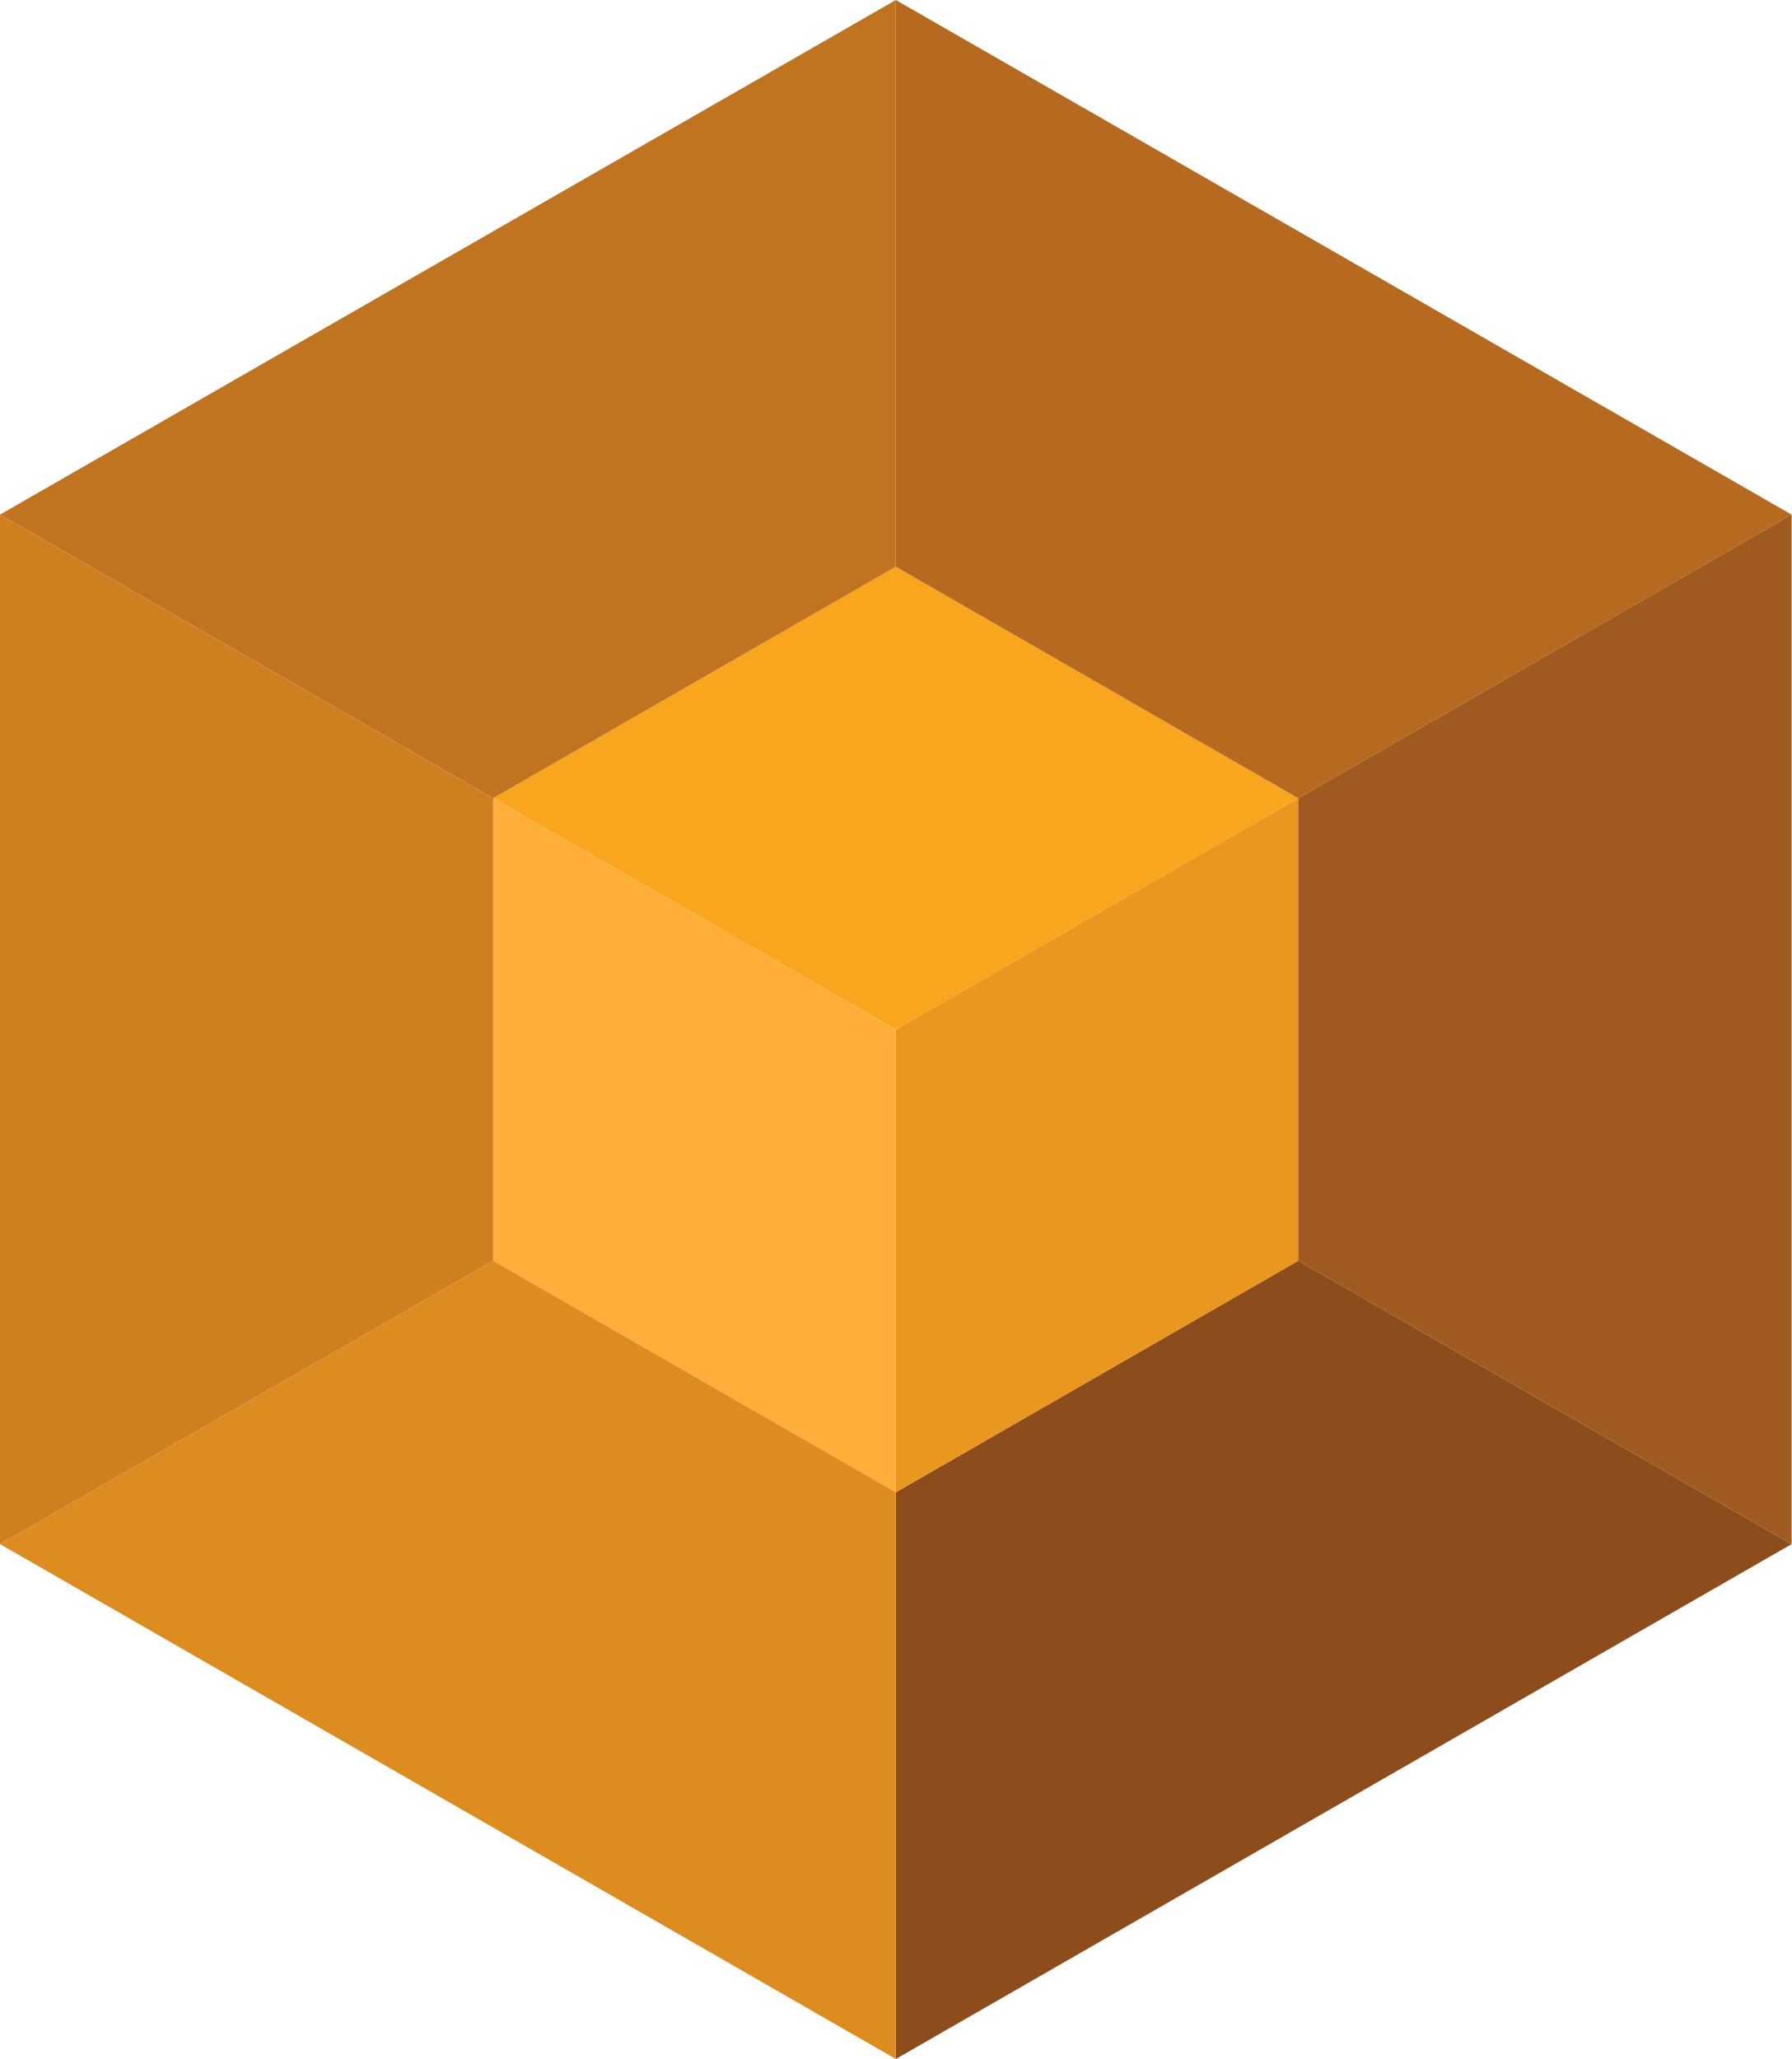
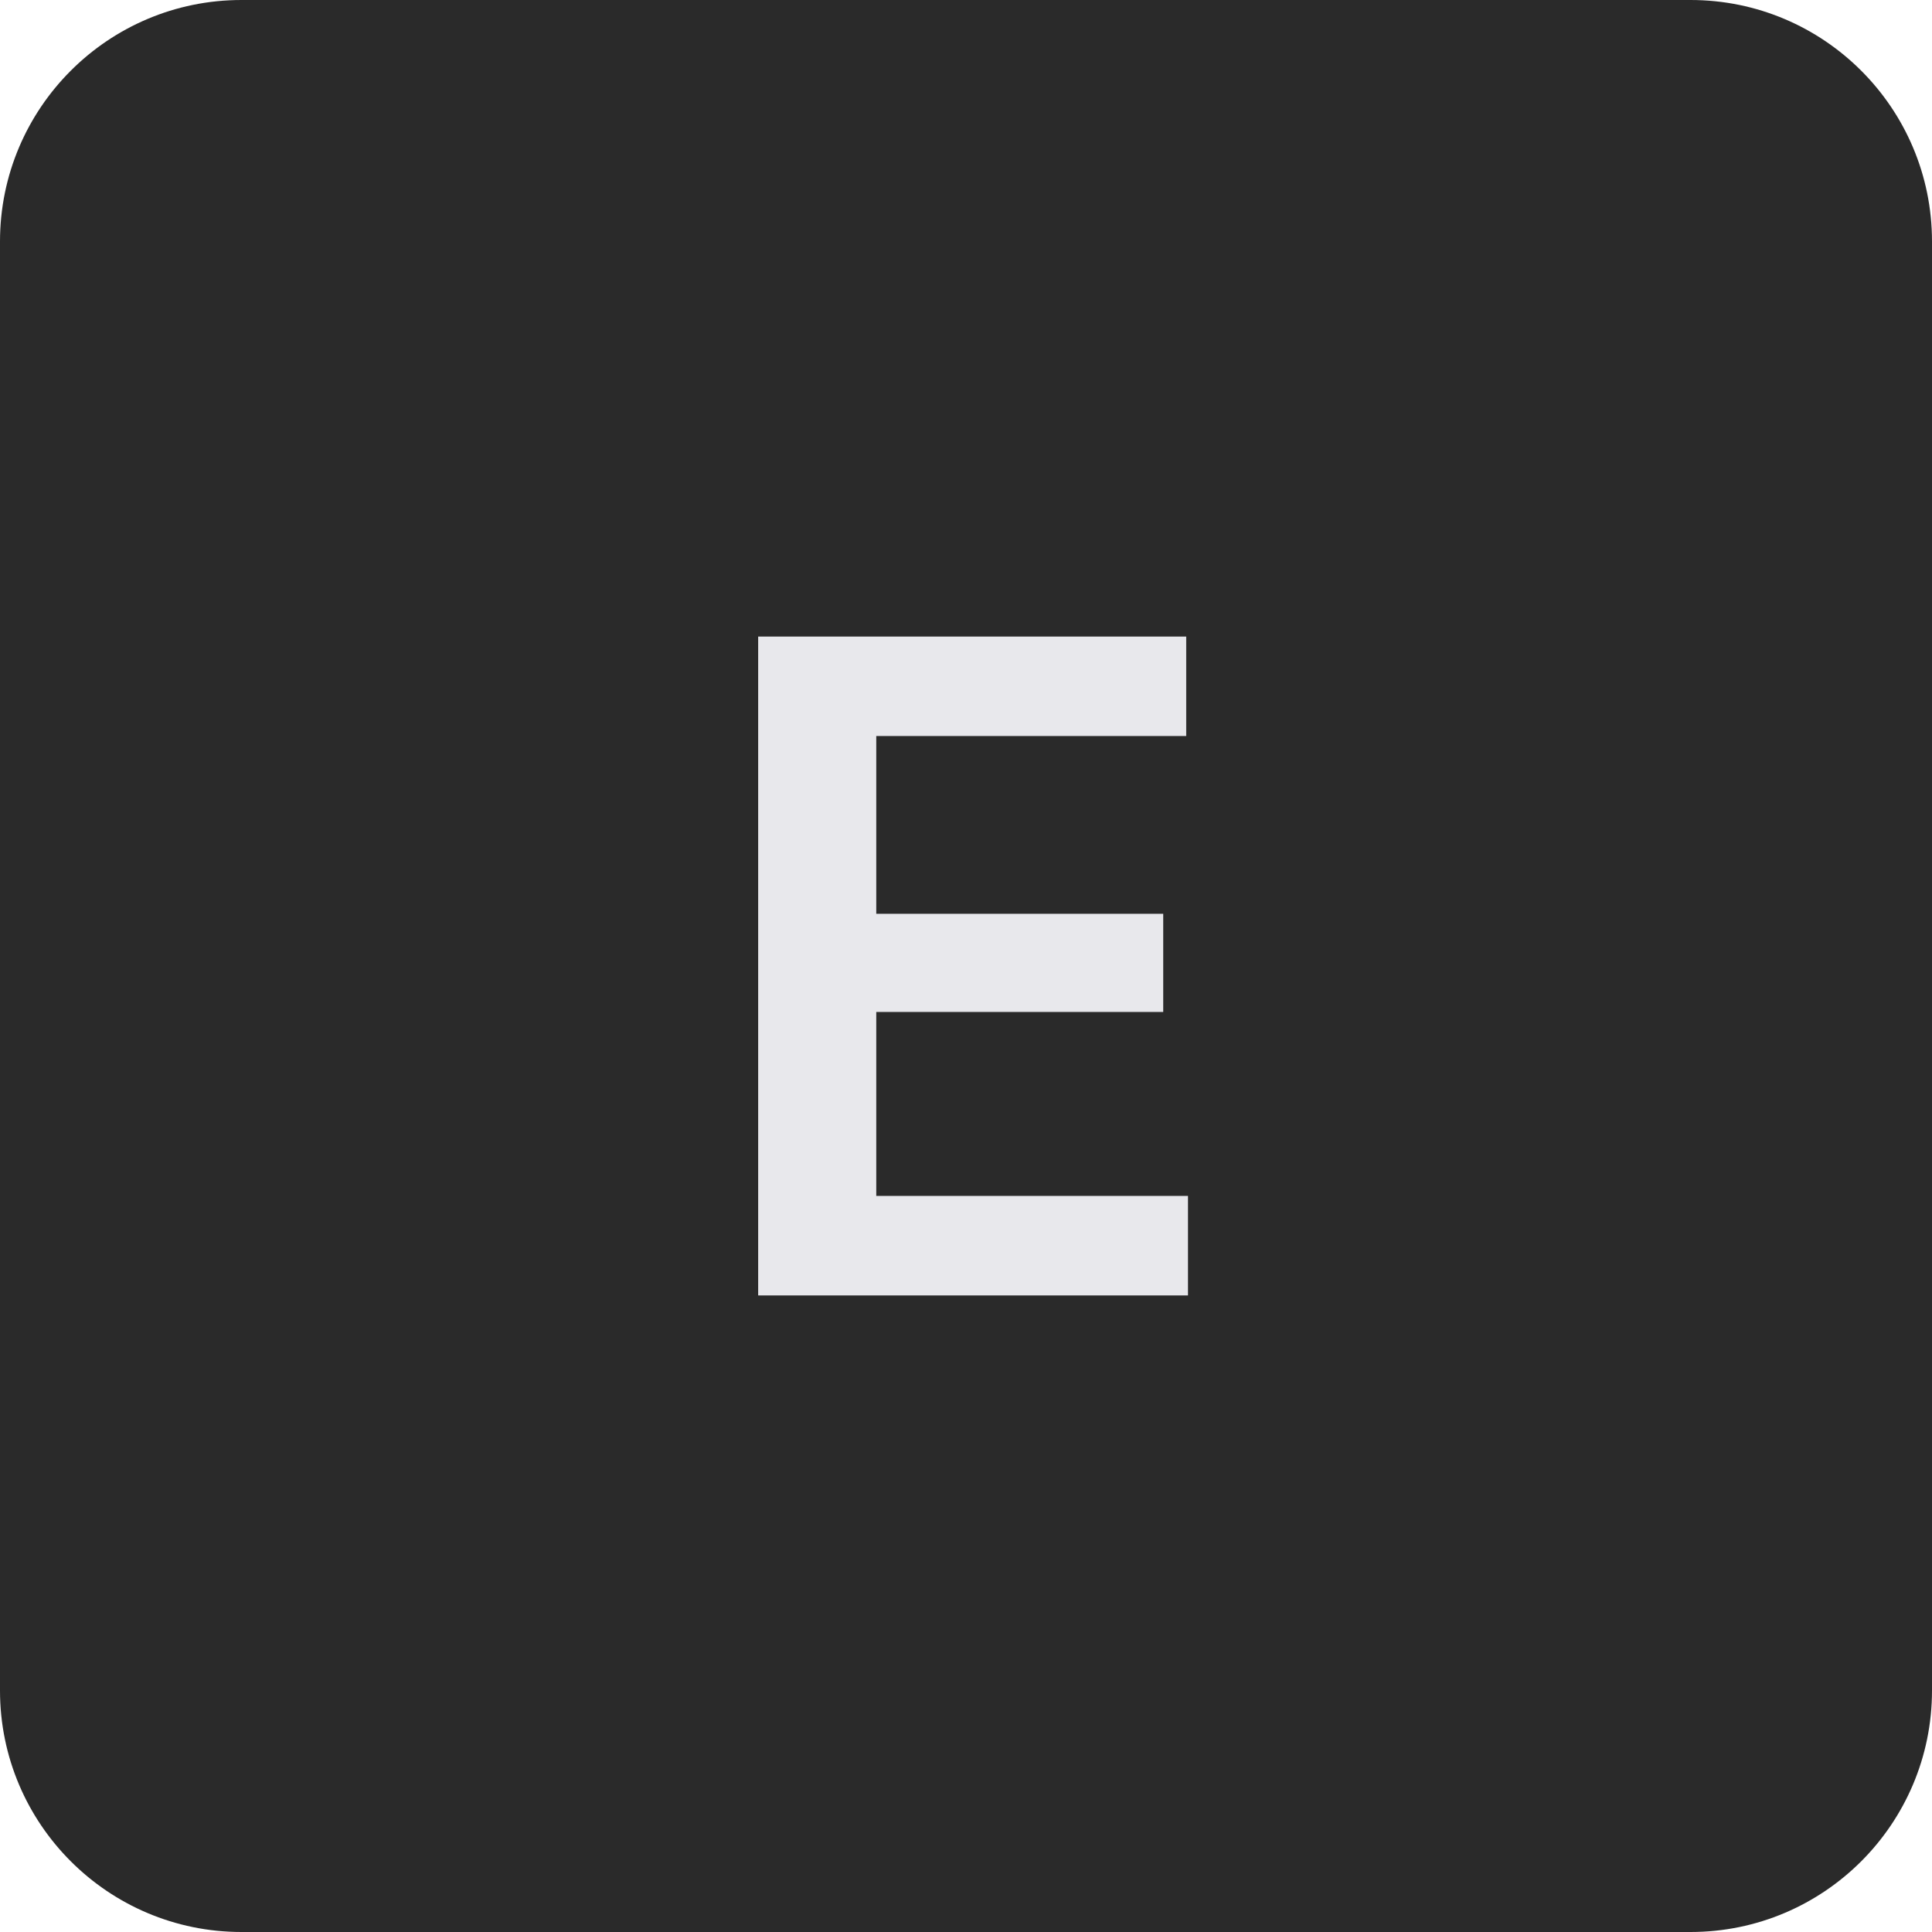
- <svg xmlns="http://www.w3.org/2000/svg" id="Layer_2" viewBox="0 0 67.72 77.82">
-   <g id="Layer_1-2">
-     <polygon points="33.86 21.42 33.86 21.42 18.64 30.17 33.86 38.91 49.07 30.17 33.86 21.42" style="fill:#f9a51e;" />
-     <polygon points="49.07 47.65 33.86 56.4 33.86 56.4 33.86 77.82 67.72 58.36 49.07 47.65" style="fill:#8c4c1c;" />
-     <polygon points="18.64 30.17 18.64 47.65 33.86 56.4 33.86 38.91 18.64 30.17" style="fill:#ffae39;" />
-     <polygon points="49.07 30.17 33.86 38.91 33.86 56.4 33.86 56.4 49.07 47.65 49.07 30.17" style="fill:#ea971f;" />
-     <polygon points="33.86 21.42 18.64 30.17 18.64 30.17 33.86 38.91 49.07 30.17 49.07 30.17 33.86 21.42" style="fill:none;" />
-     <polygon points="49.07 30.17 49.07 30.17 67.72 19.45 33.86 0 33.86 21.42 49.07 30.17" style="fill:#b56a1f;" />
-     <polygon points="18.64 30.17 33.86 21.42 33.86 0 0 19.45 18.64 30.17 18.64 30.17" style="fill:#c1741f;" />
-     <polygon points="18.64 47.65 0 58.36 33.86 77.82 33.86 56.4 18.64 47.65" style="fill:#dd8c1f;" />
-     <polygon points="67.72 58.36 67.72 19.45 67.72 19.45 49.07 30.17 49.07 47.65 49.07 47.65 67.72 58.36 67.72 58.36" style="fill:#a0591f;" />
-     <polygon points="18.64 47.65 18.64 30.17 0 19.45 0 58.36 0 58.36 18.64 47.65 18.64 47.65" style="fill:#ce7f20;" />
-   </g>
+ <svg xmlns="http://www.w3.org/2000/svg" viewBox="0 0 512 512" width="512" height="512">
+   <rect fill="#2A2A2A" width="512" height="512" rx="64" />
+   <text x="256" y="256" text-anchor="middle" dominant-baseline="central" font-family="system-ui,-apple-system,sans-serif" font-size="240" font-weight="600" fill="#E8E8EC">E</text>
</svg>
